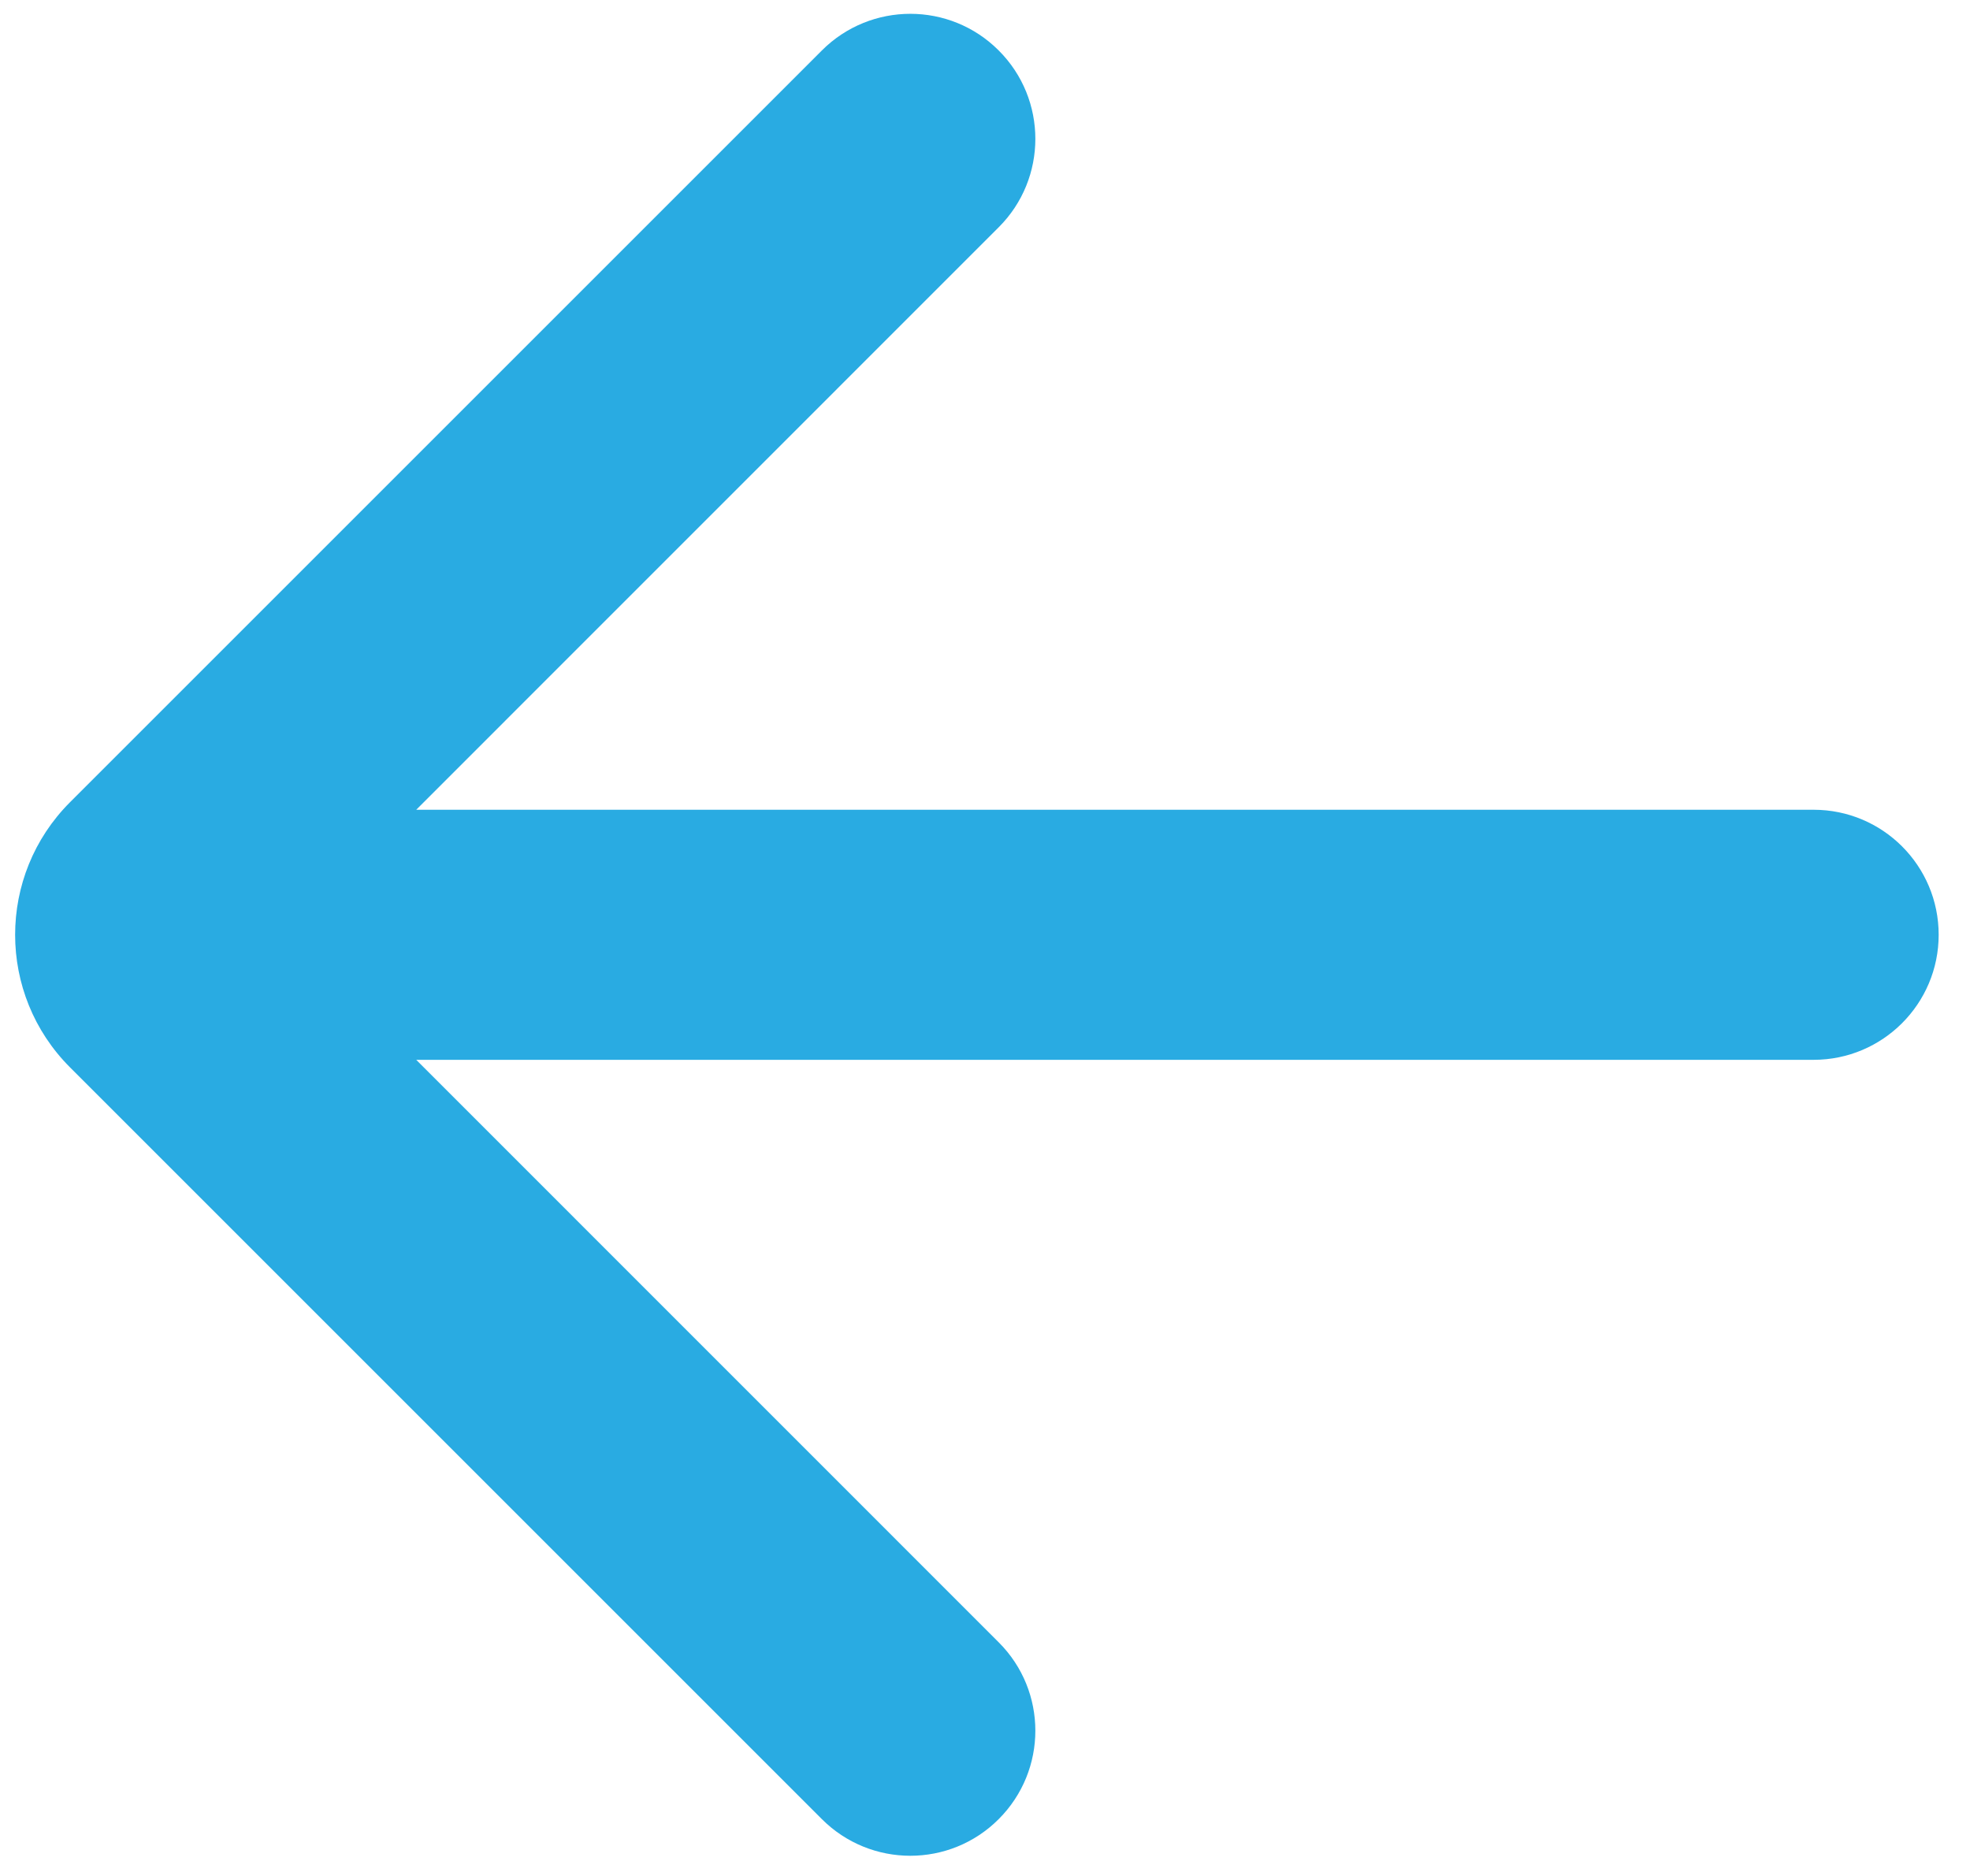
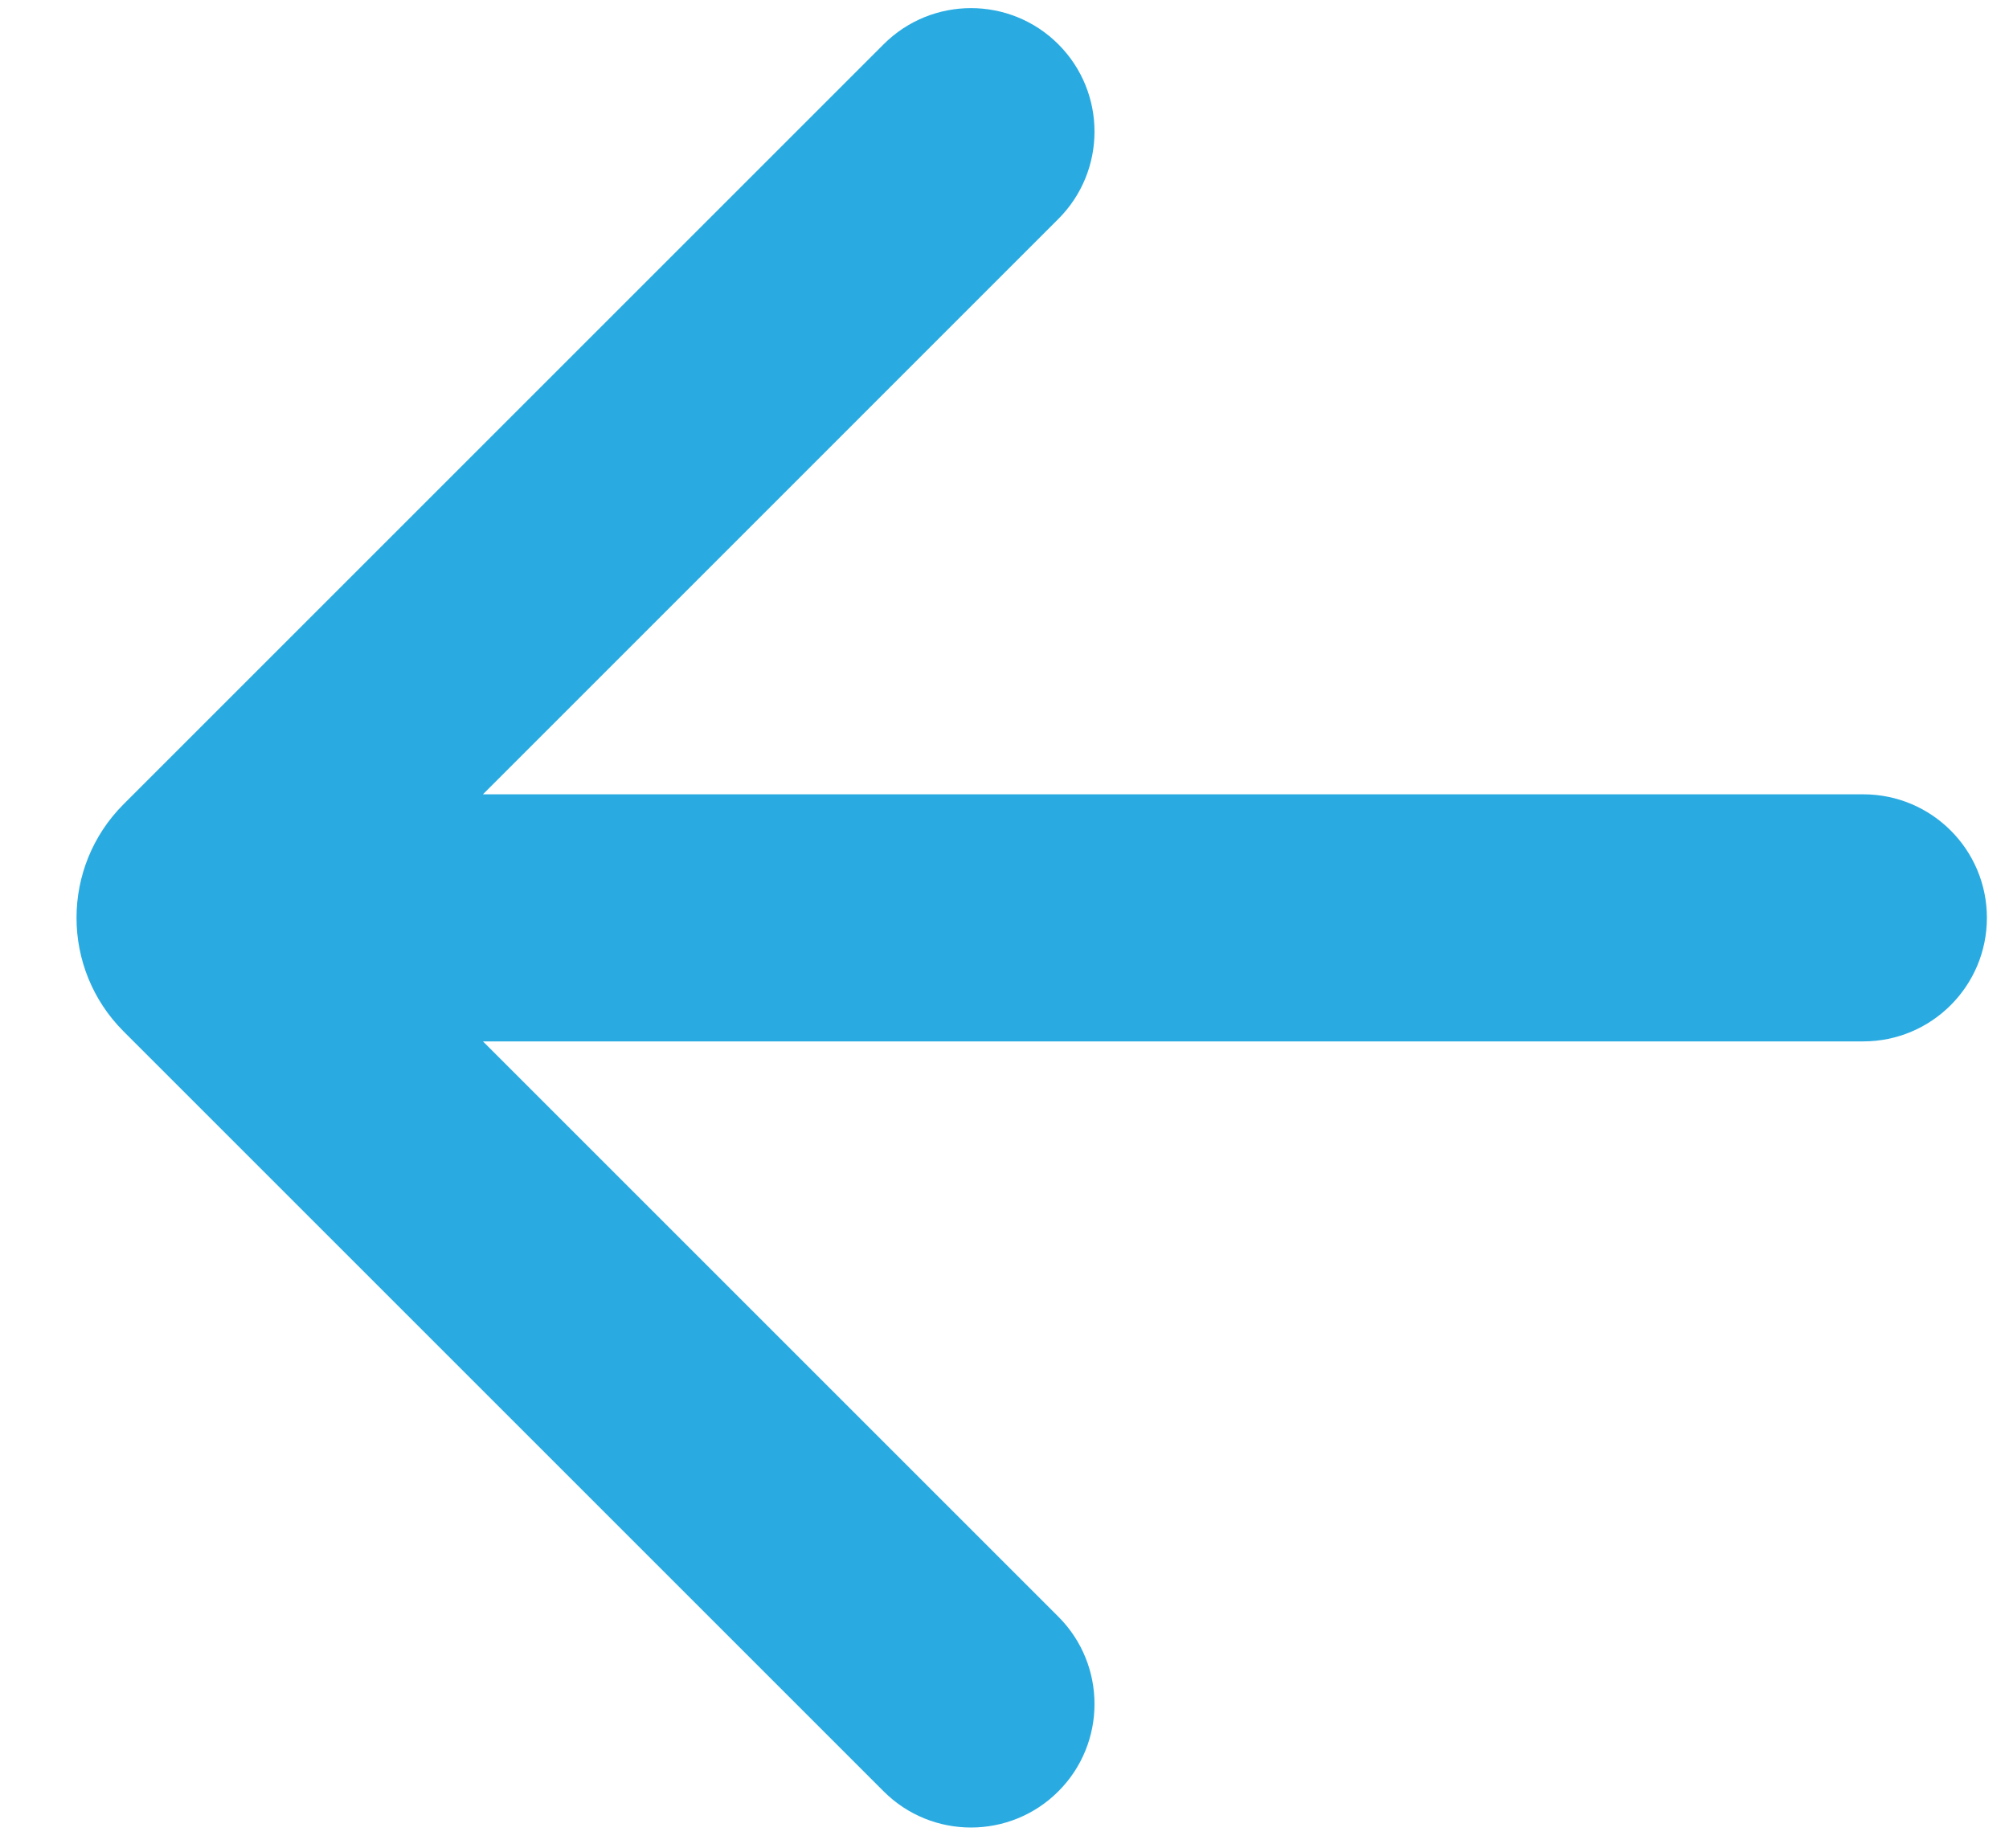
- <svg xmlns="http://www.w3.org/2000/svg" width="21" height="20" viewBox="0 0 21 20" fill="none">
-   <path d="M4.437 8.633H19.333C20.069 8.633 20.666 9.229 20.666 9.966C20.666 10.702 20.069 11.299 19.333 11.299H4.437L10.646 17.509C11.167 18.029 11.167 18.873 10.646 19.394C10.126 19.915 9.282 19.915 8.761 19.394L0.747 11.38C-0.034 10.599 -0.034 9.333 0.747 8.552L8.761 0.538C9.282 0.017 10.126 0.017 10.646 0.538C11.167 1.058 11.167 1.903 10.646 2.423L4.437 8.633Z" fill="#29ABE2" />
+ <svg xmlns="http://www.w3.org/2000/svg" width="25" height="23" viewBox="0 0 25 23" fill="none">
+   <path d="M6.01 9.886H23.187C24.036 9.886 24.725 10.574 24.725 11.423C24.725 12.272 24.036 12.961 23.187 12.961H6.01L13.17 20.121C13.77 20.721 13.77 21.695 13.17 22.295C12.57 22.895 11.596 22.895 10.996 22.295L1.538 12.837C0.757 12.056 0.757 10.79 1.538 10.009L10.996 0.551C11.596 -0.049 12.57 -0.049 13.17 0.551C13.77 1.151 13.77 2.125 13.17 2.725L6.01 9.886Z" fill="#29ABE2" />
</svg>
